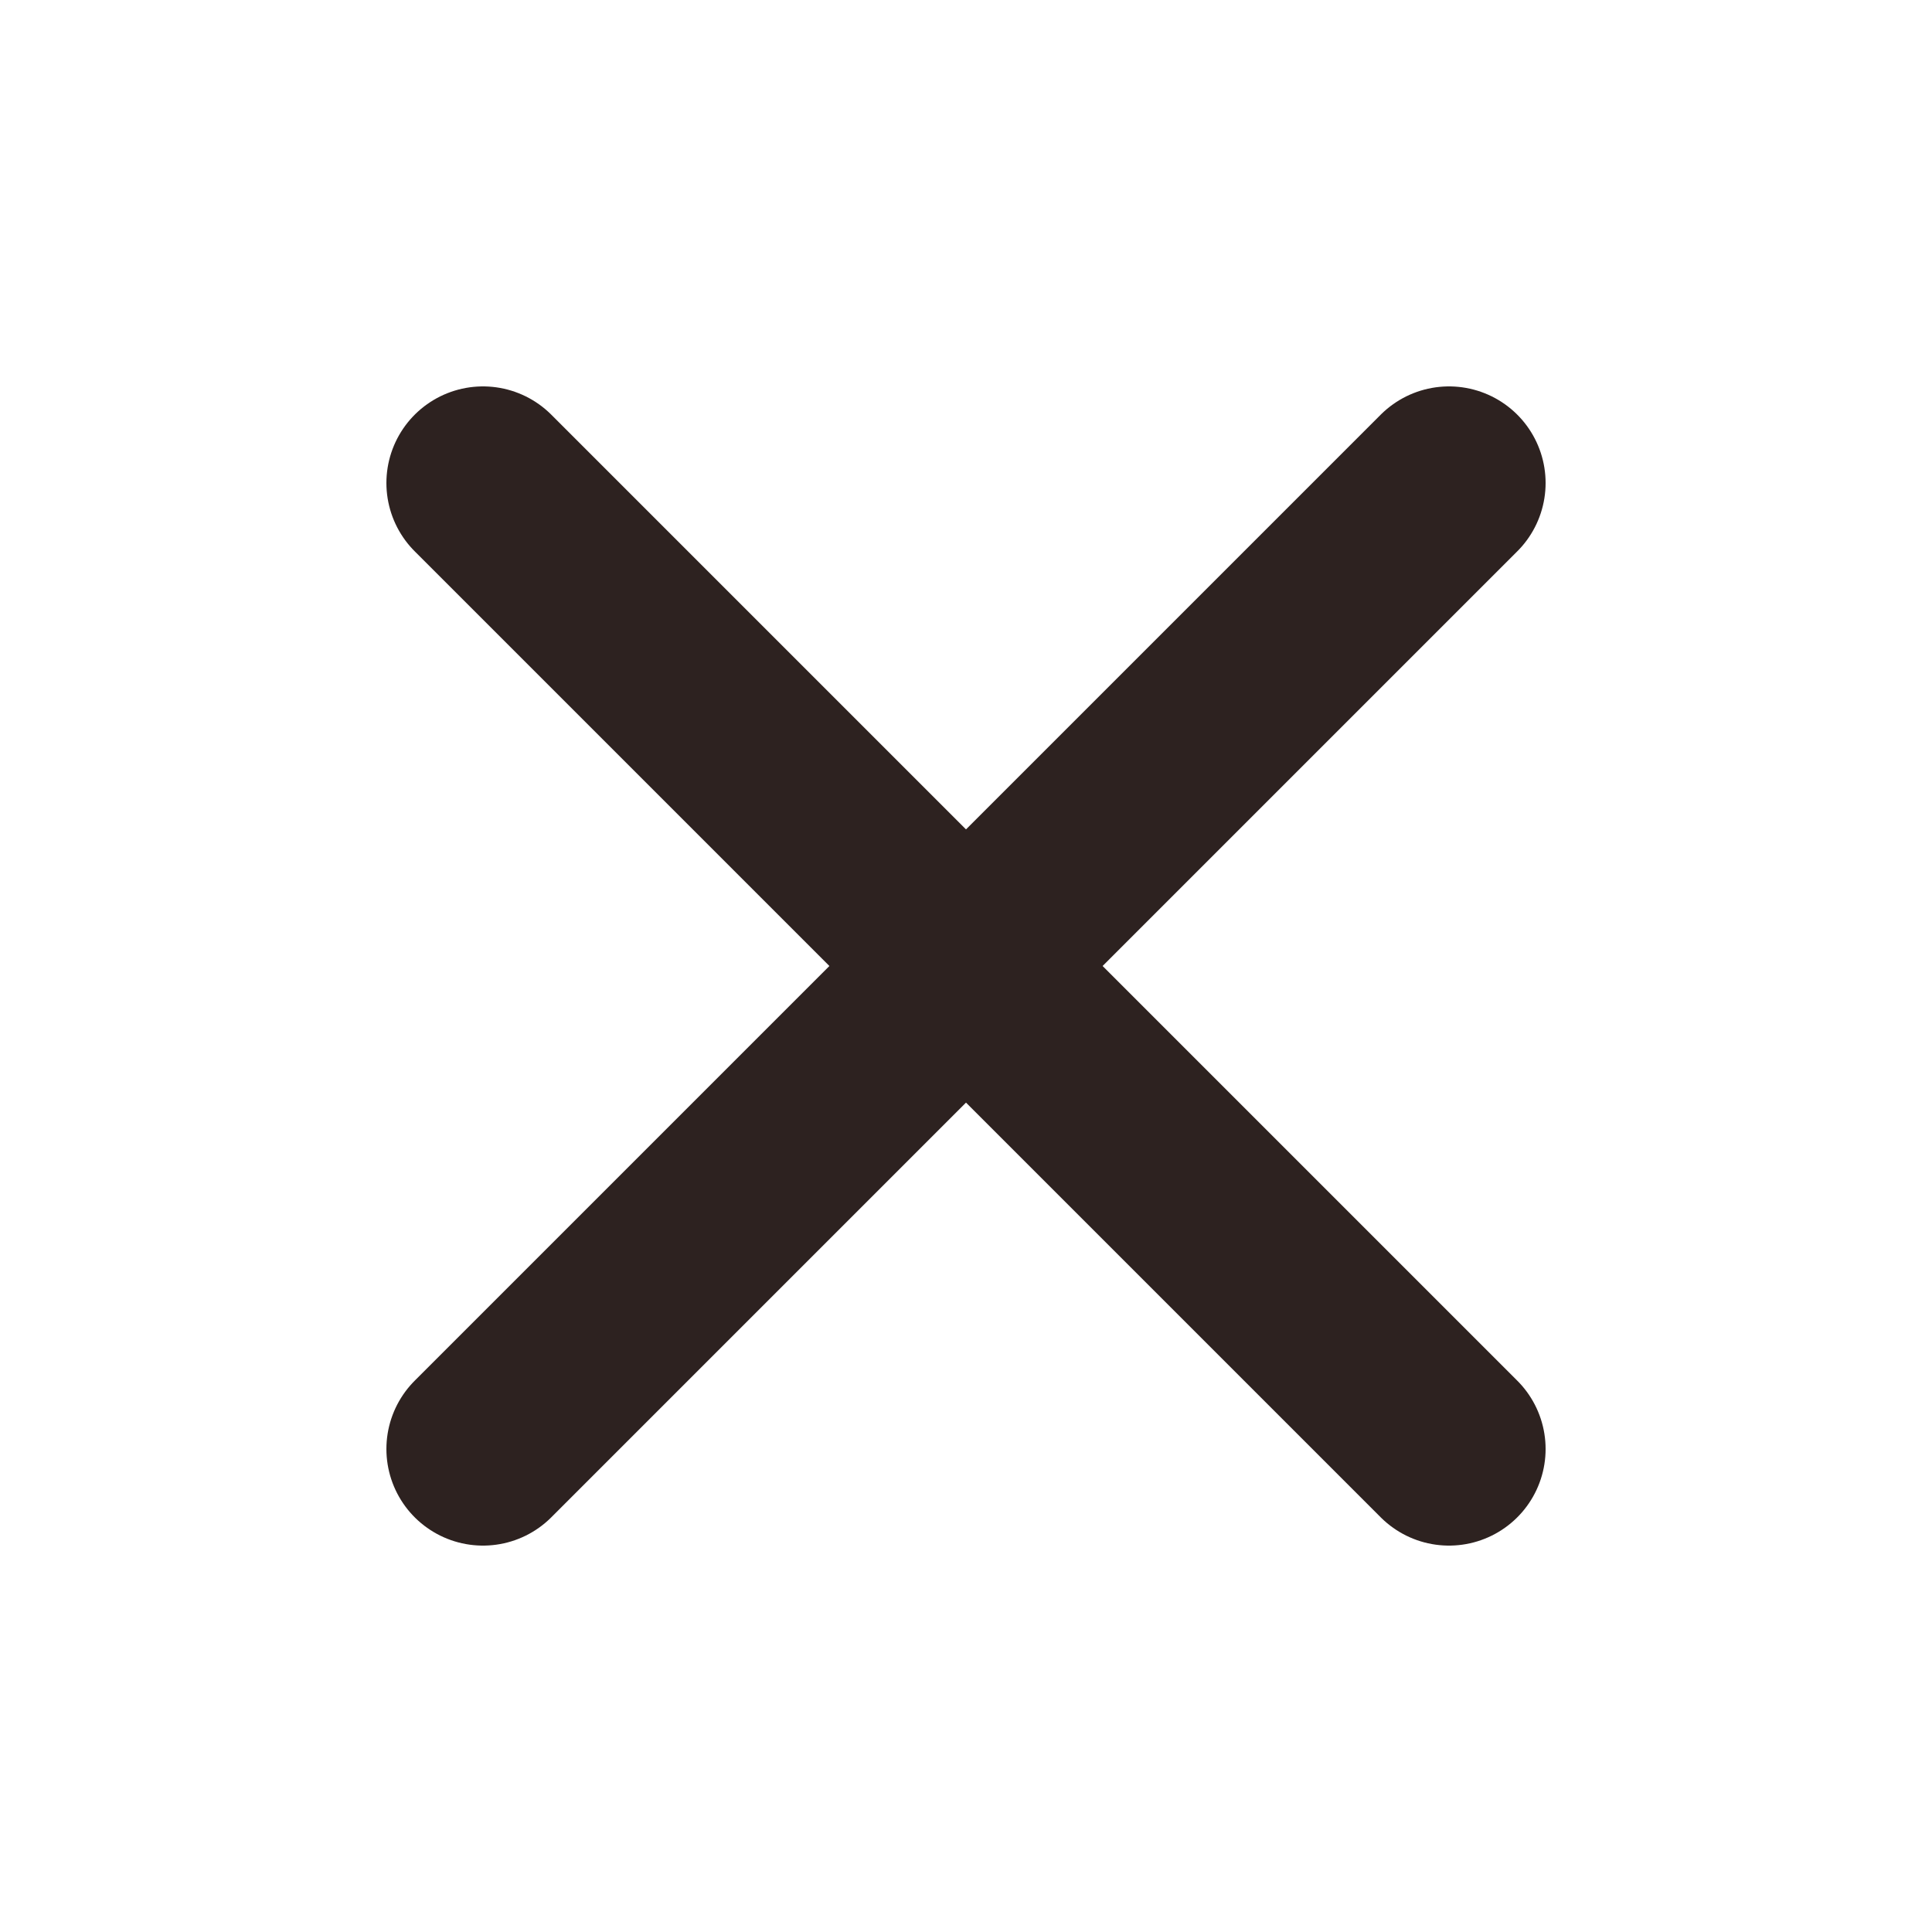
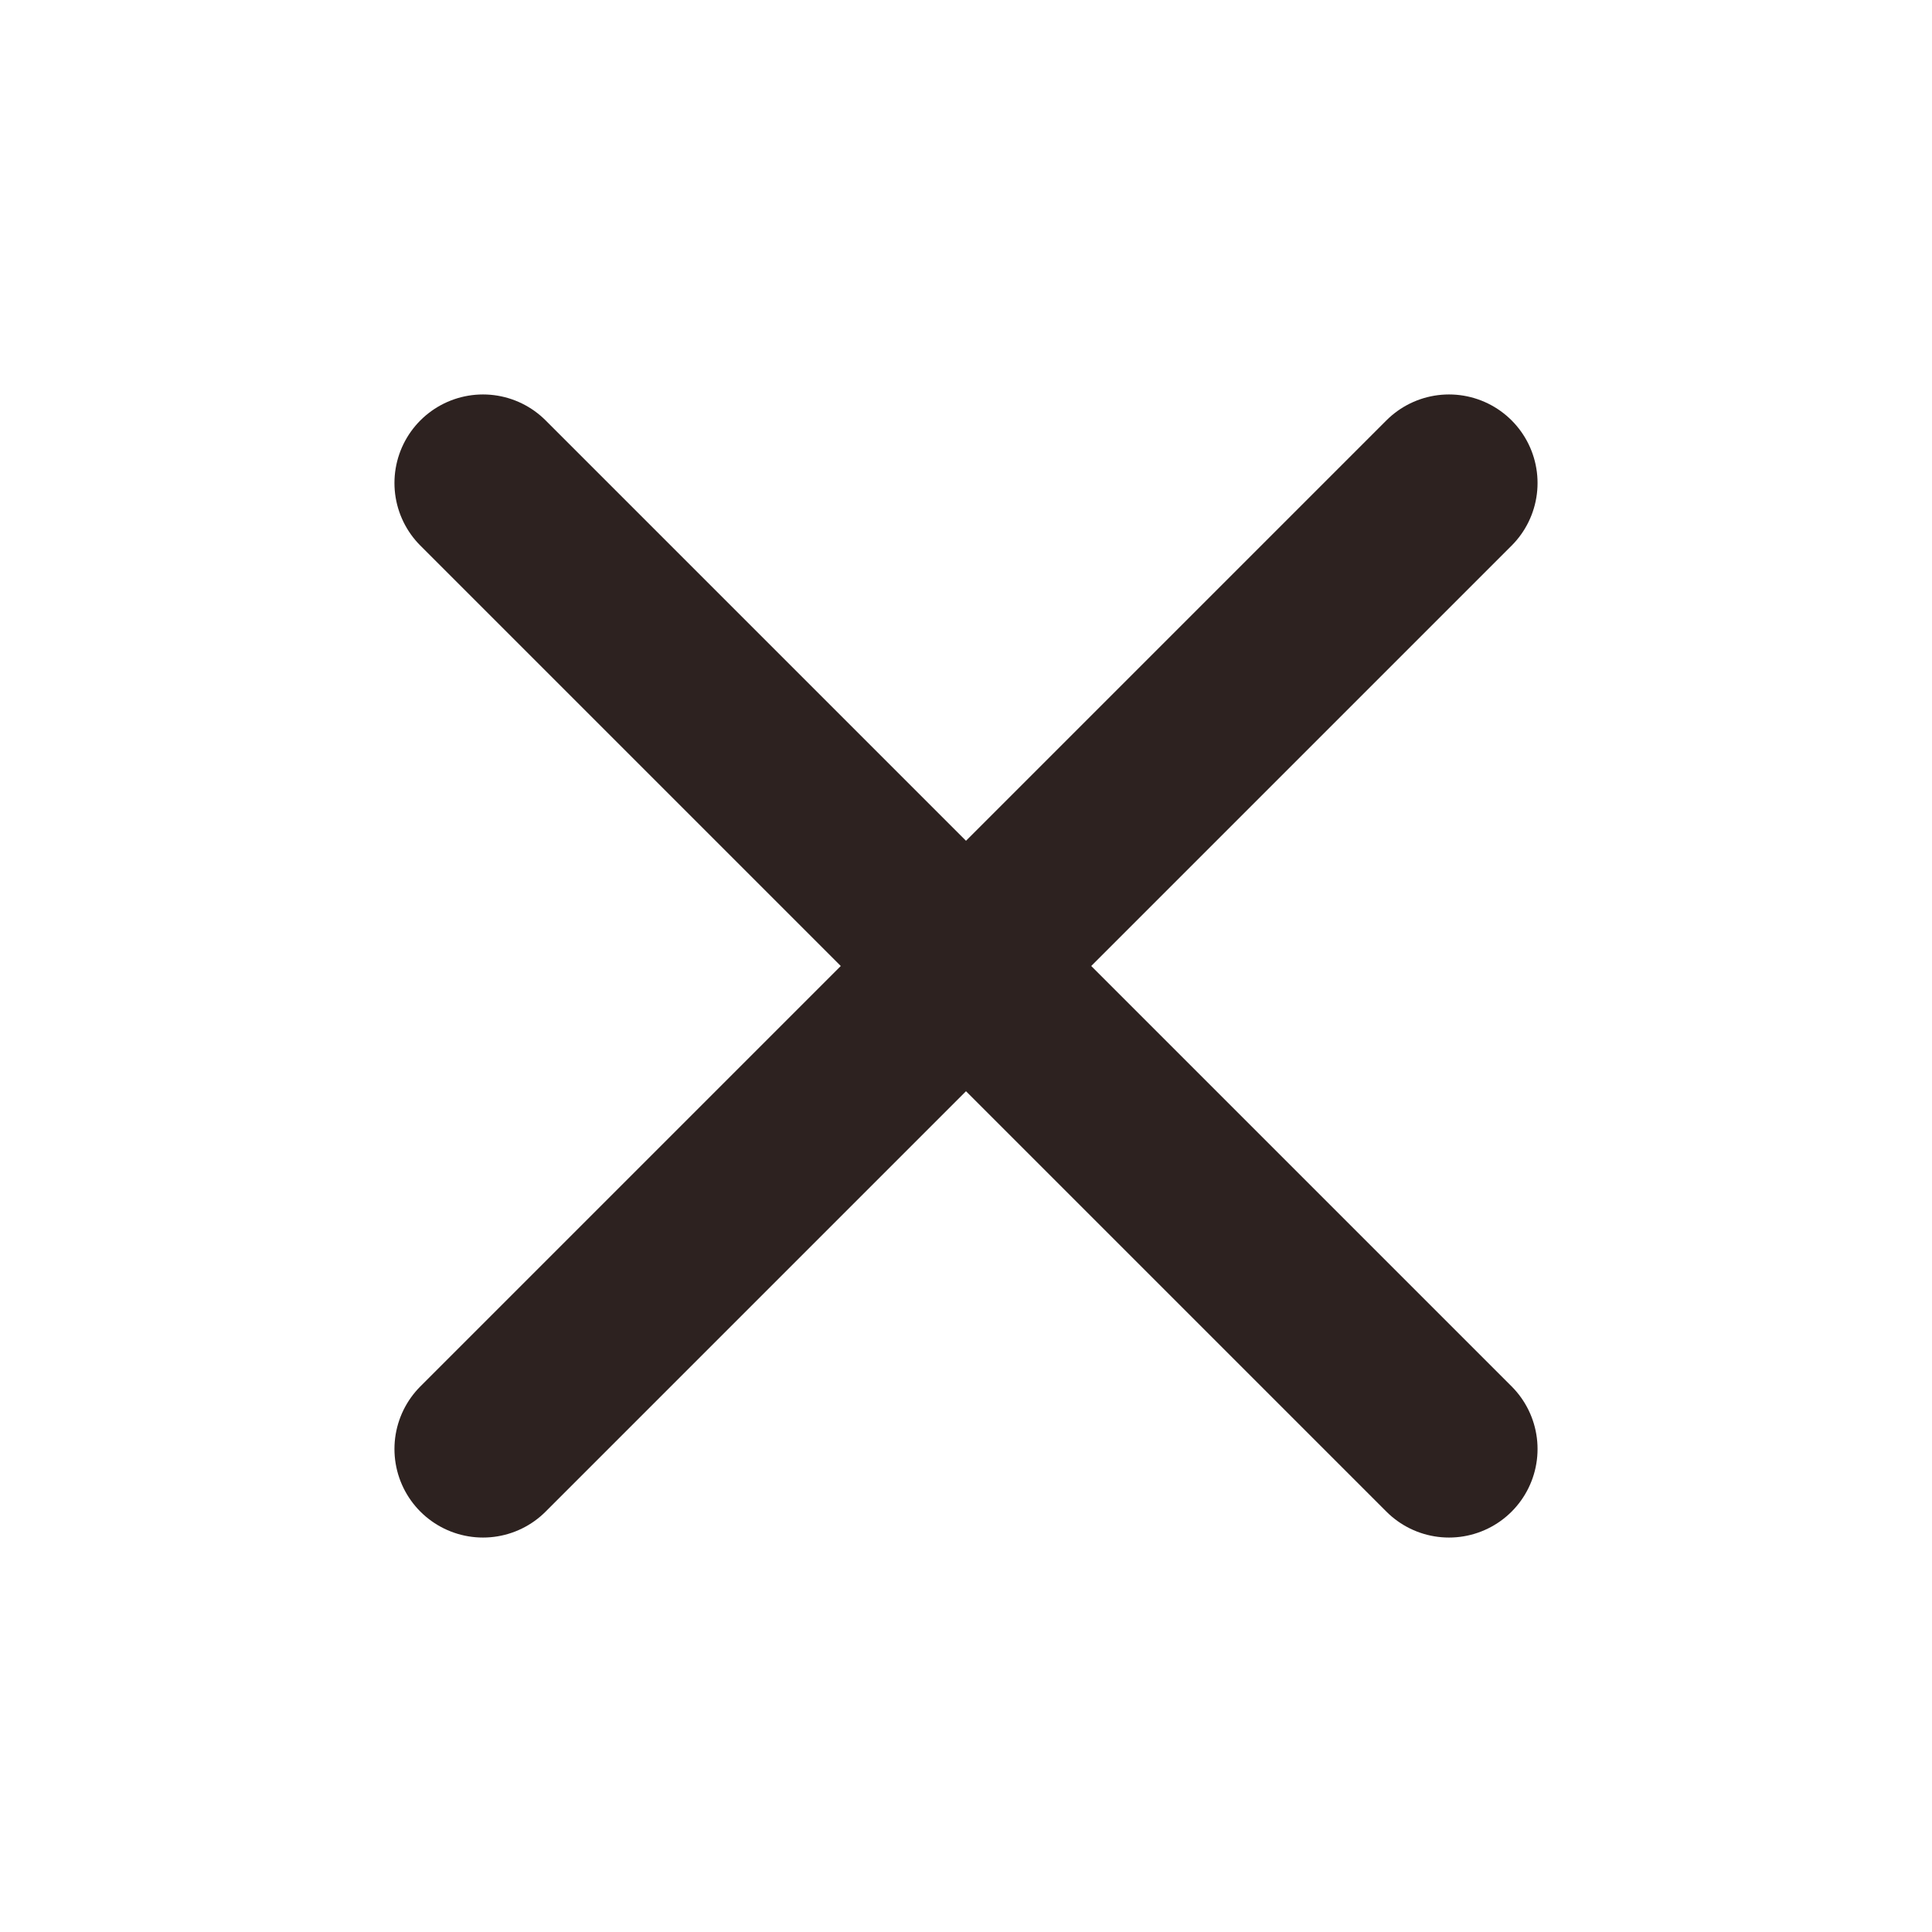
- <svg xmlns="http://www.w3.org/2000/svg" preserveAspectRatio="none" overflow="visible" style="display: block;" width="22" height="22" viewBox="0 0 22 22" fill="none">
-   <g id="icon / x">
-     <path id="Vector" d="M5.5 5.5L11 11M11 11L16.5 16.5M11 11L16.5 5.5M11 11L5.5 16.5" stroke-width="2.2" stroke-linecap="round" stroke-linejoin="round" stroke="#2D2220" />
-   </g>
+ <svg xmlns="http://www.w3.org/2000/svg" width="22" height="22" viewBox="0 0 24 24" fill="none" stroke="#2D2220" stroke-width="2.2" stroke-linecap="round" stroke-linejoin="round">
+   <path d="M6 6l12 12M18 6 6 18" />
</svg>
